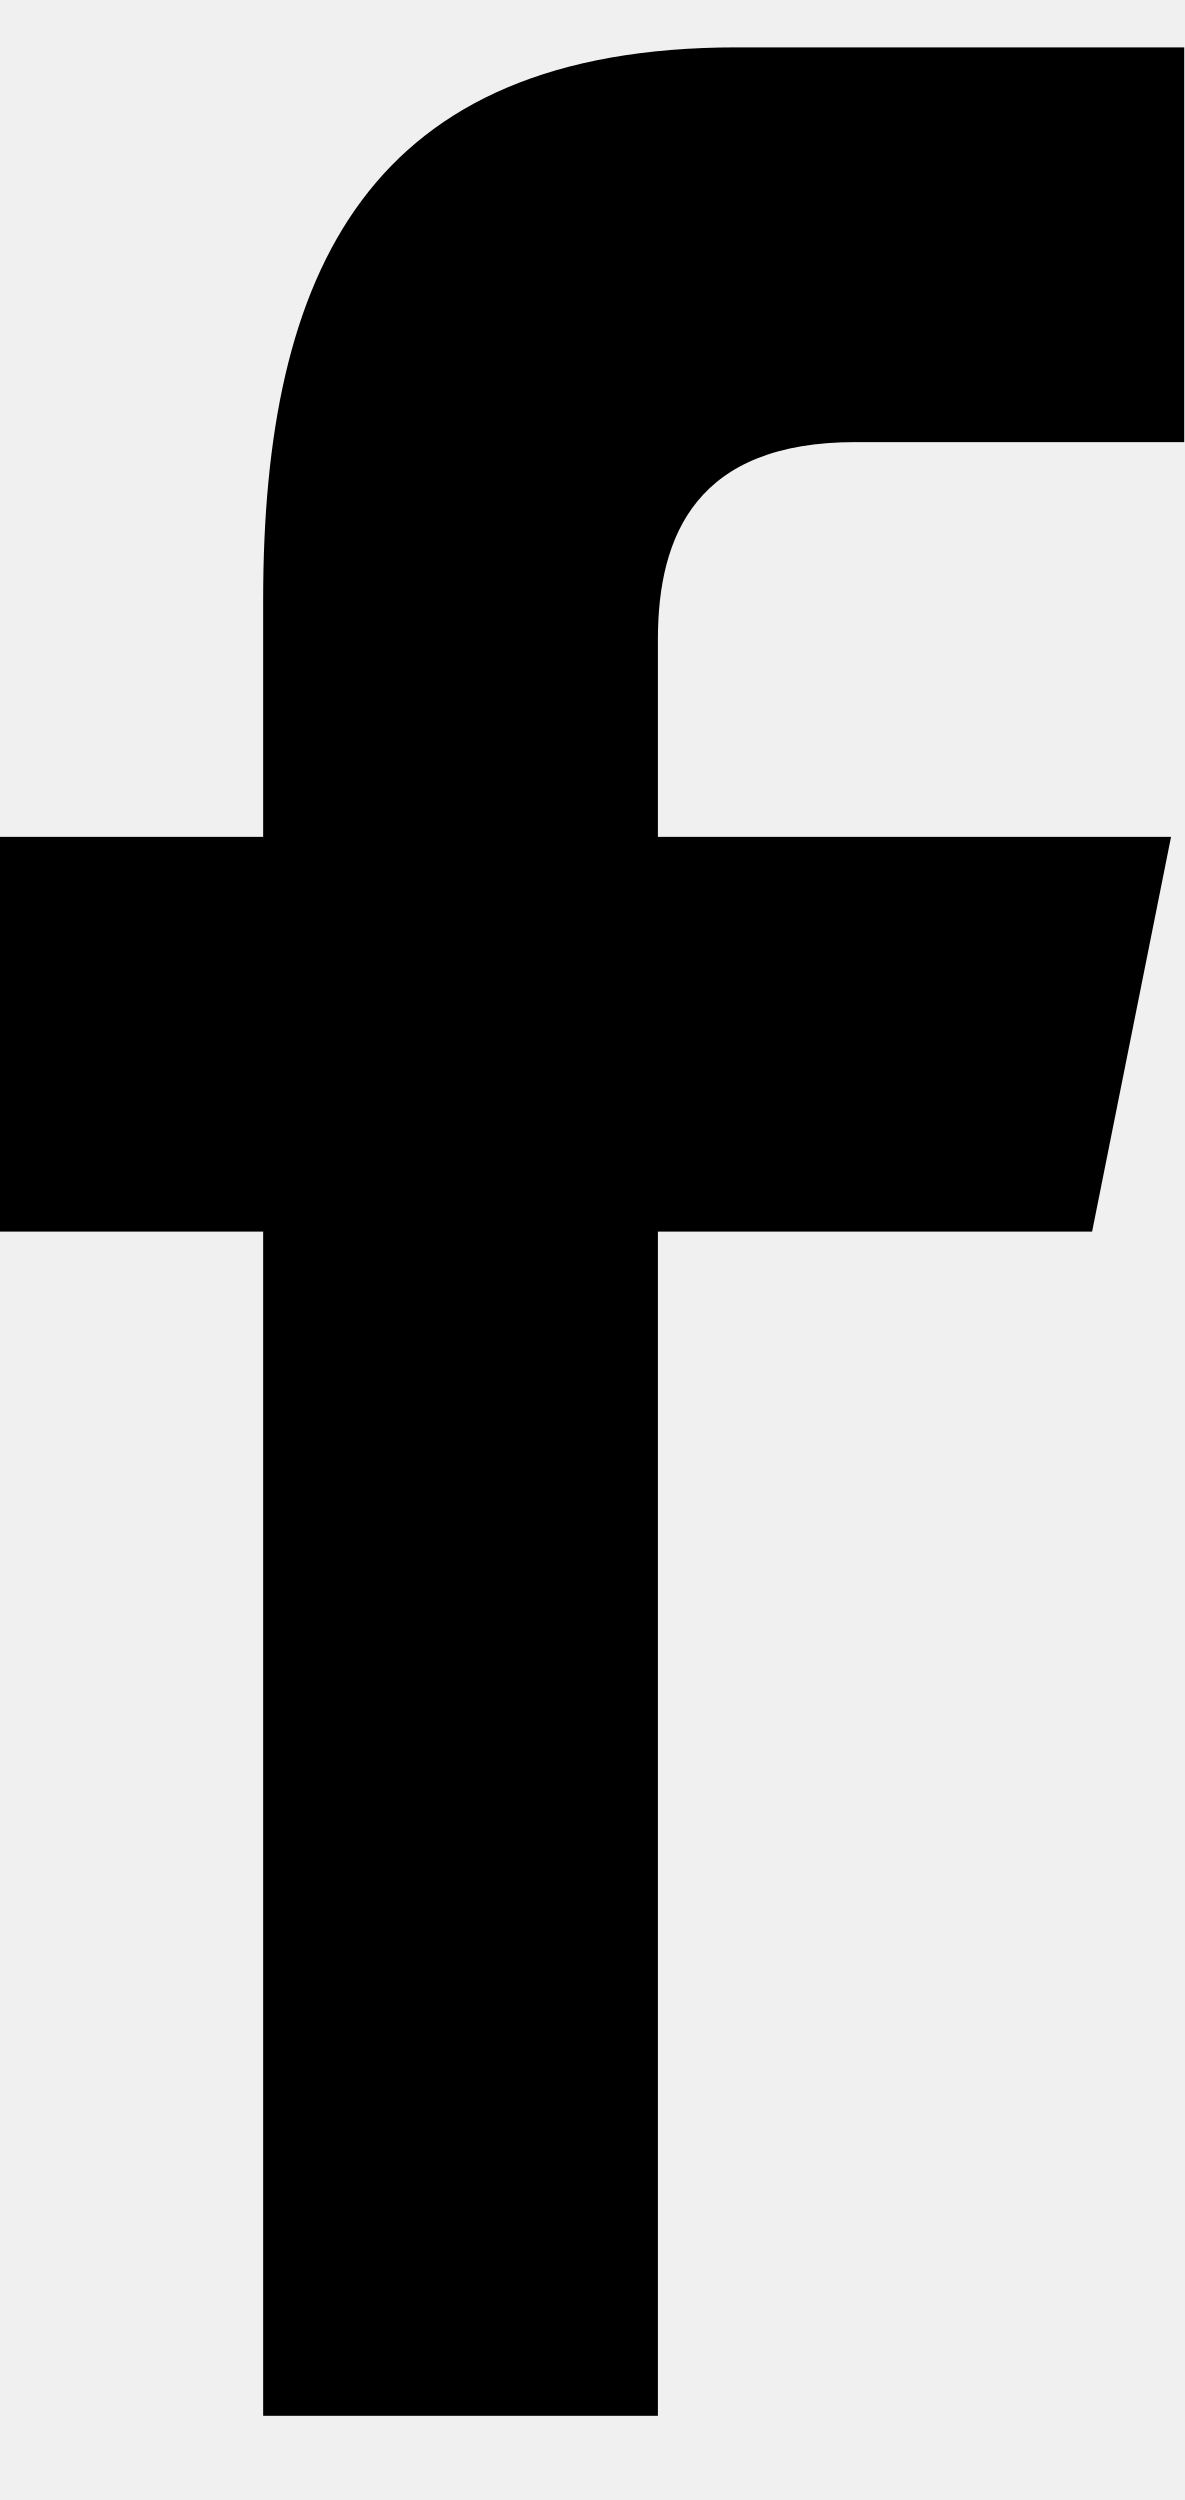
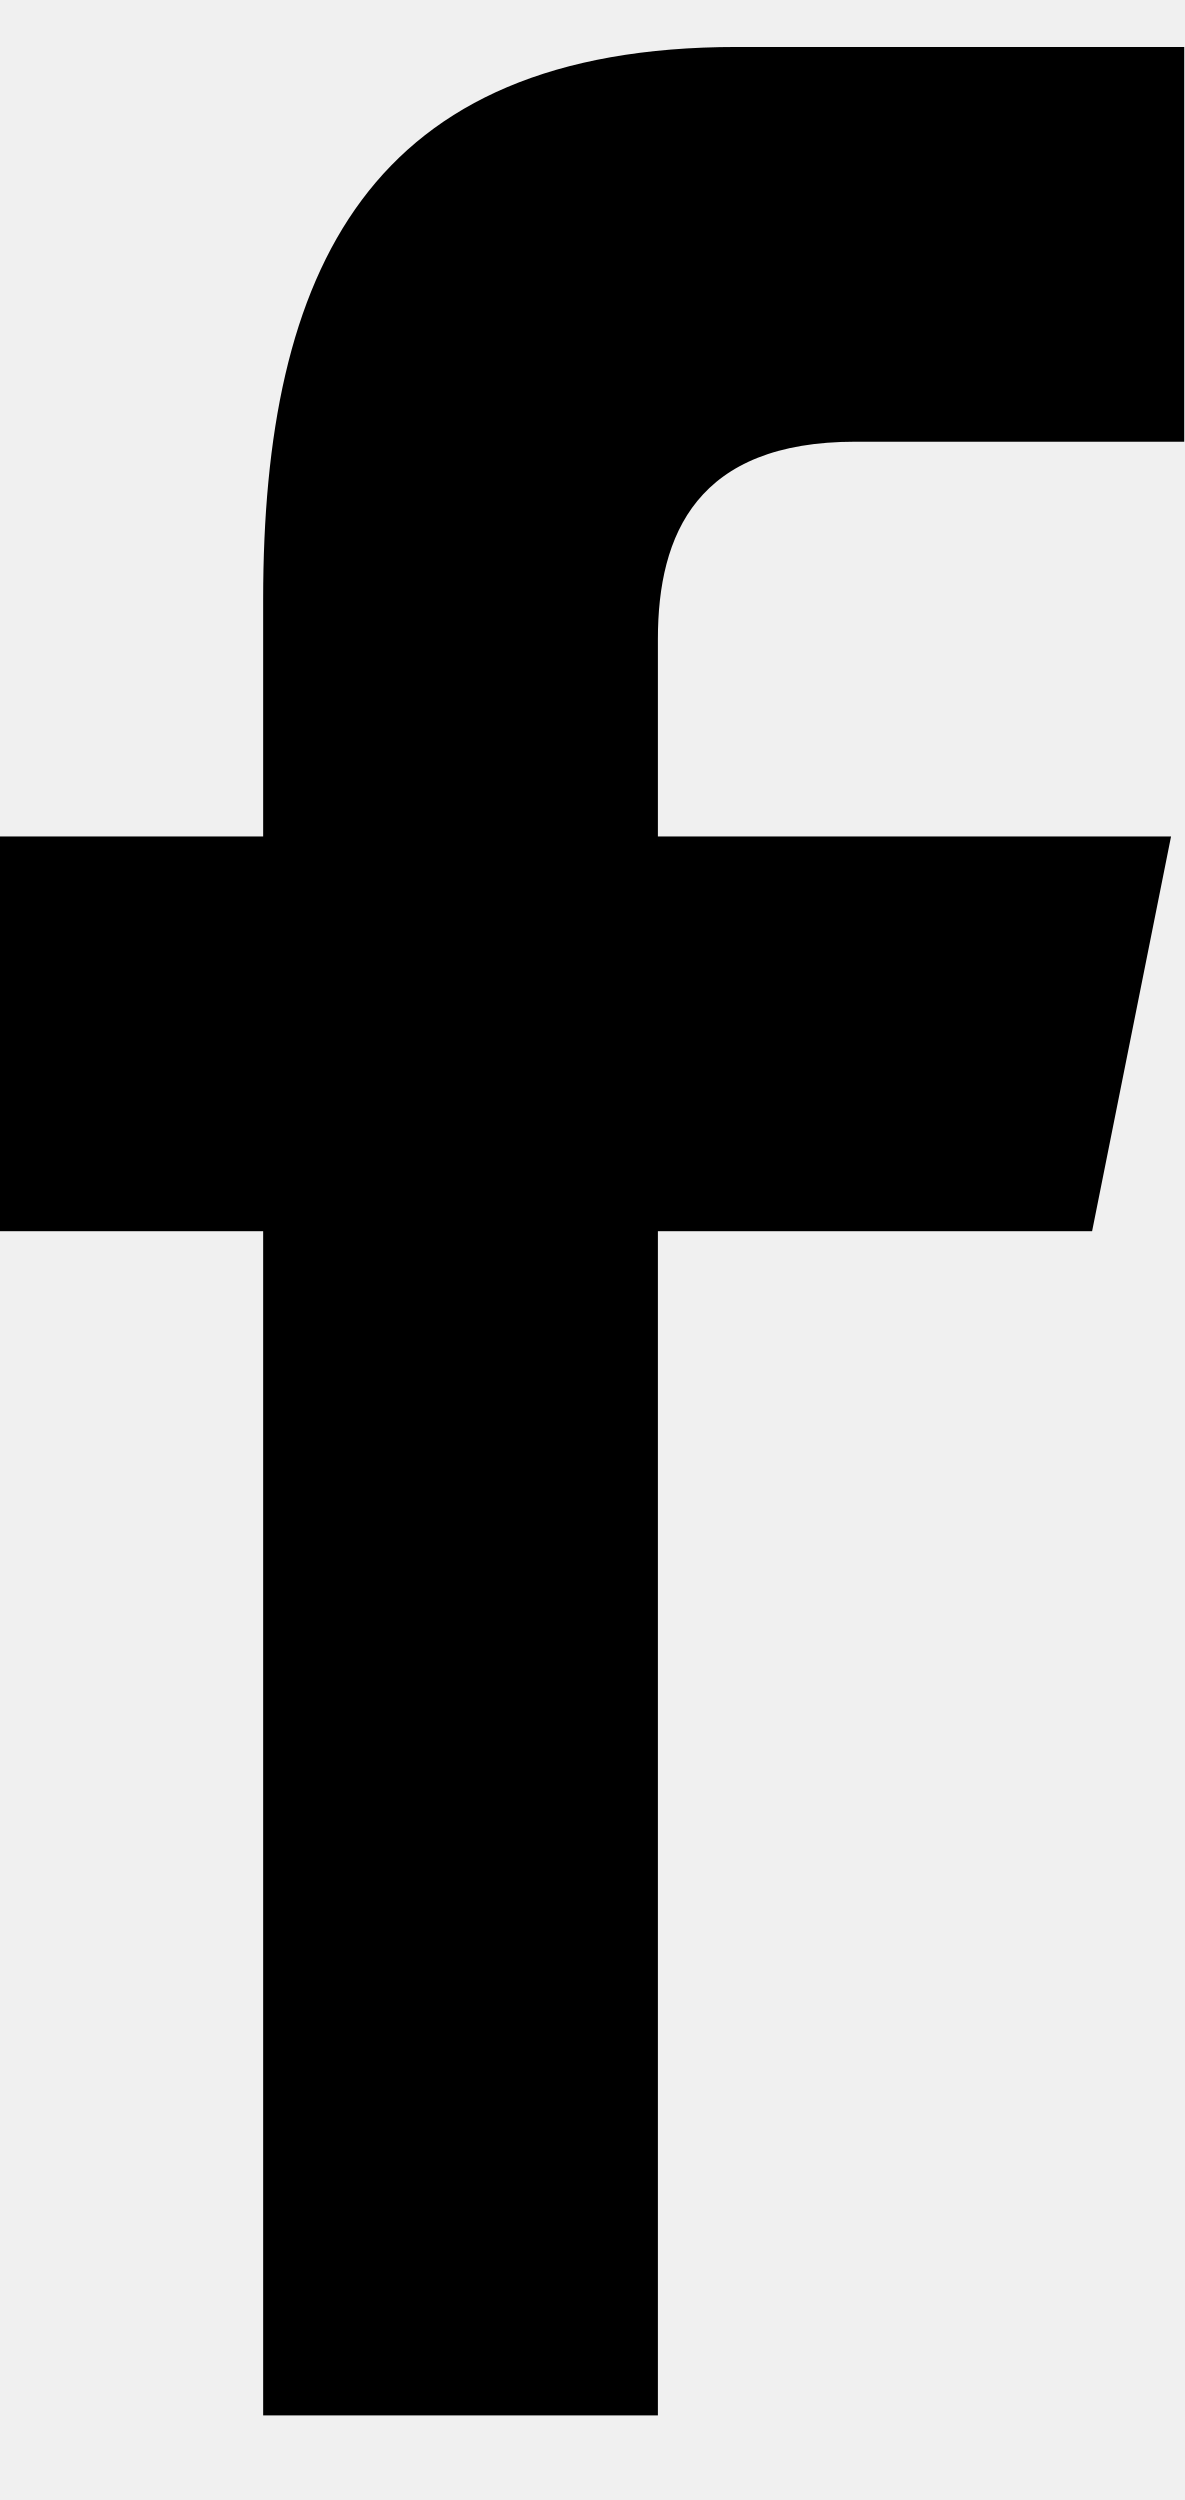
- <svg xmlns="http://www.w3.org/2000/svg" width="9" height="19" fill="none">
-   <path d="M6.5 3.36H9v-3H5.6C2.8.36 2 2.06 2 4.56v1.8H0v3h2v9h3v-9h3.3l.6-3H5v-1.5c0-.8.3-1.5 1.5-1.5Z" fill="#000" />
+ <svg xmlns="http://www.w3.org/2000/svg" width="9" height="19" viewBox="0 0 9 19" fill="none">
+   <g clip-path="url(#a)">
+     <g clip-path="url(#b)">
+       <path d="M6.5 3.357H9V.357H5.6C2.8.357 2 2.057 2 4.557v1.8H0v3h2v9h3V9.357h3.3l.6-3H5v-1.5c0-.8.3-1.5 1.5-1.5Z" fill="#000" />
+     </g>
+   </g>
+   <defs>
+     <clipPath id="a">
+       <path fill="#fff" transform="rotate(-180 4.5 9.17845)" d="M0 0h9v18H0z" />
+     </clipPath>
+     <clipPath id="b">
+       <path fill="#fff" transform="translate(0 .356934)" d="M0 0h9v18H0z" />
+     </clipPath>
+   </defs>
</svg>
